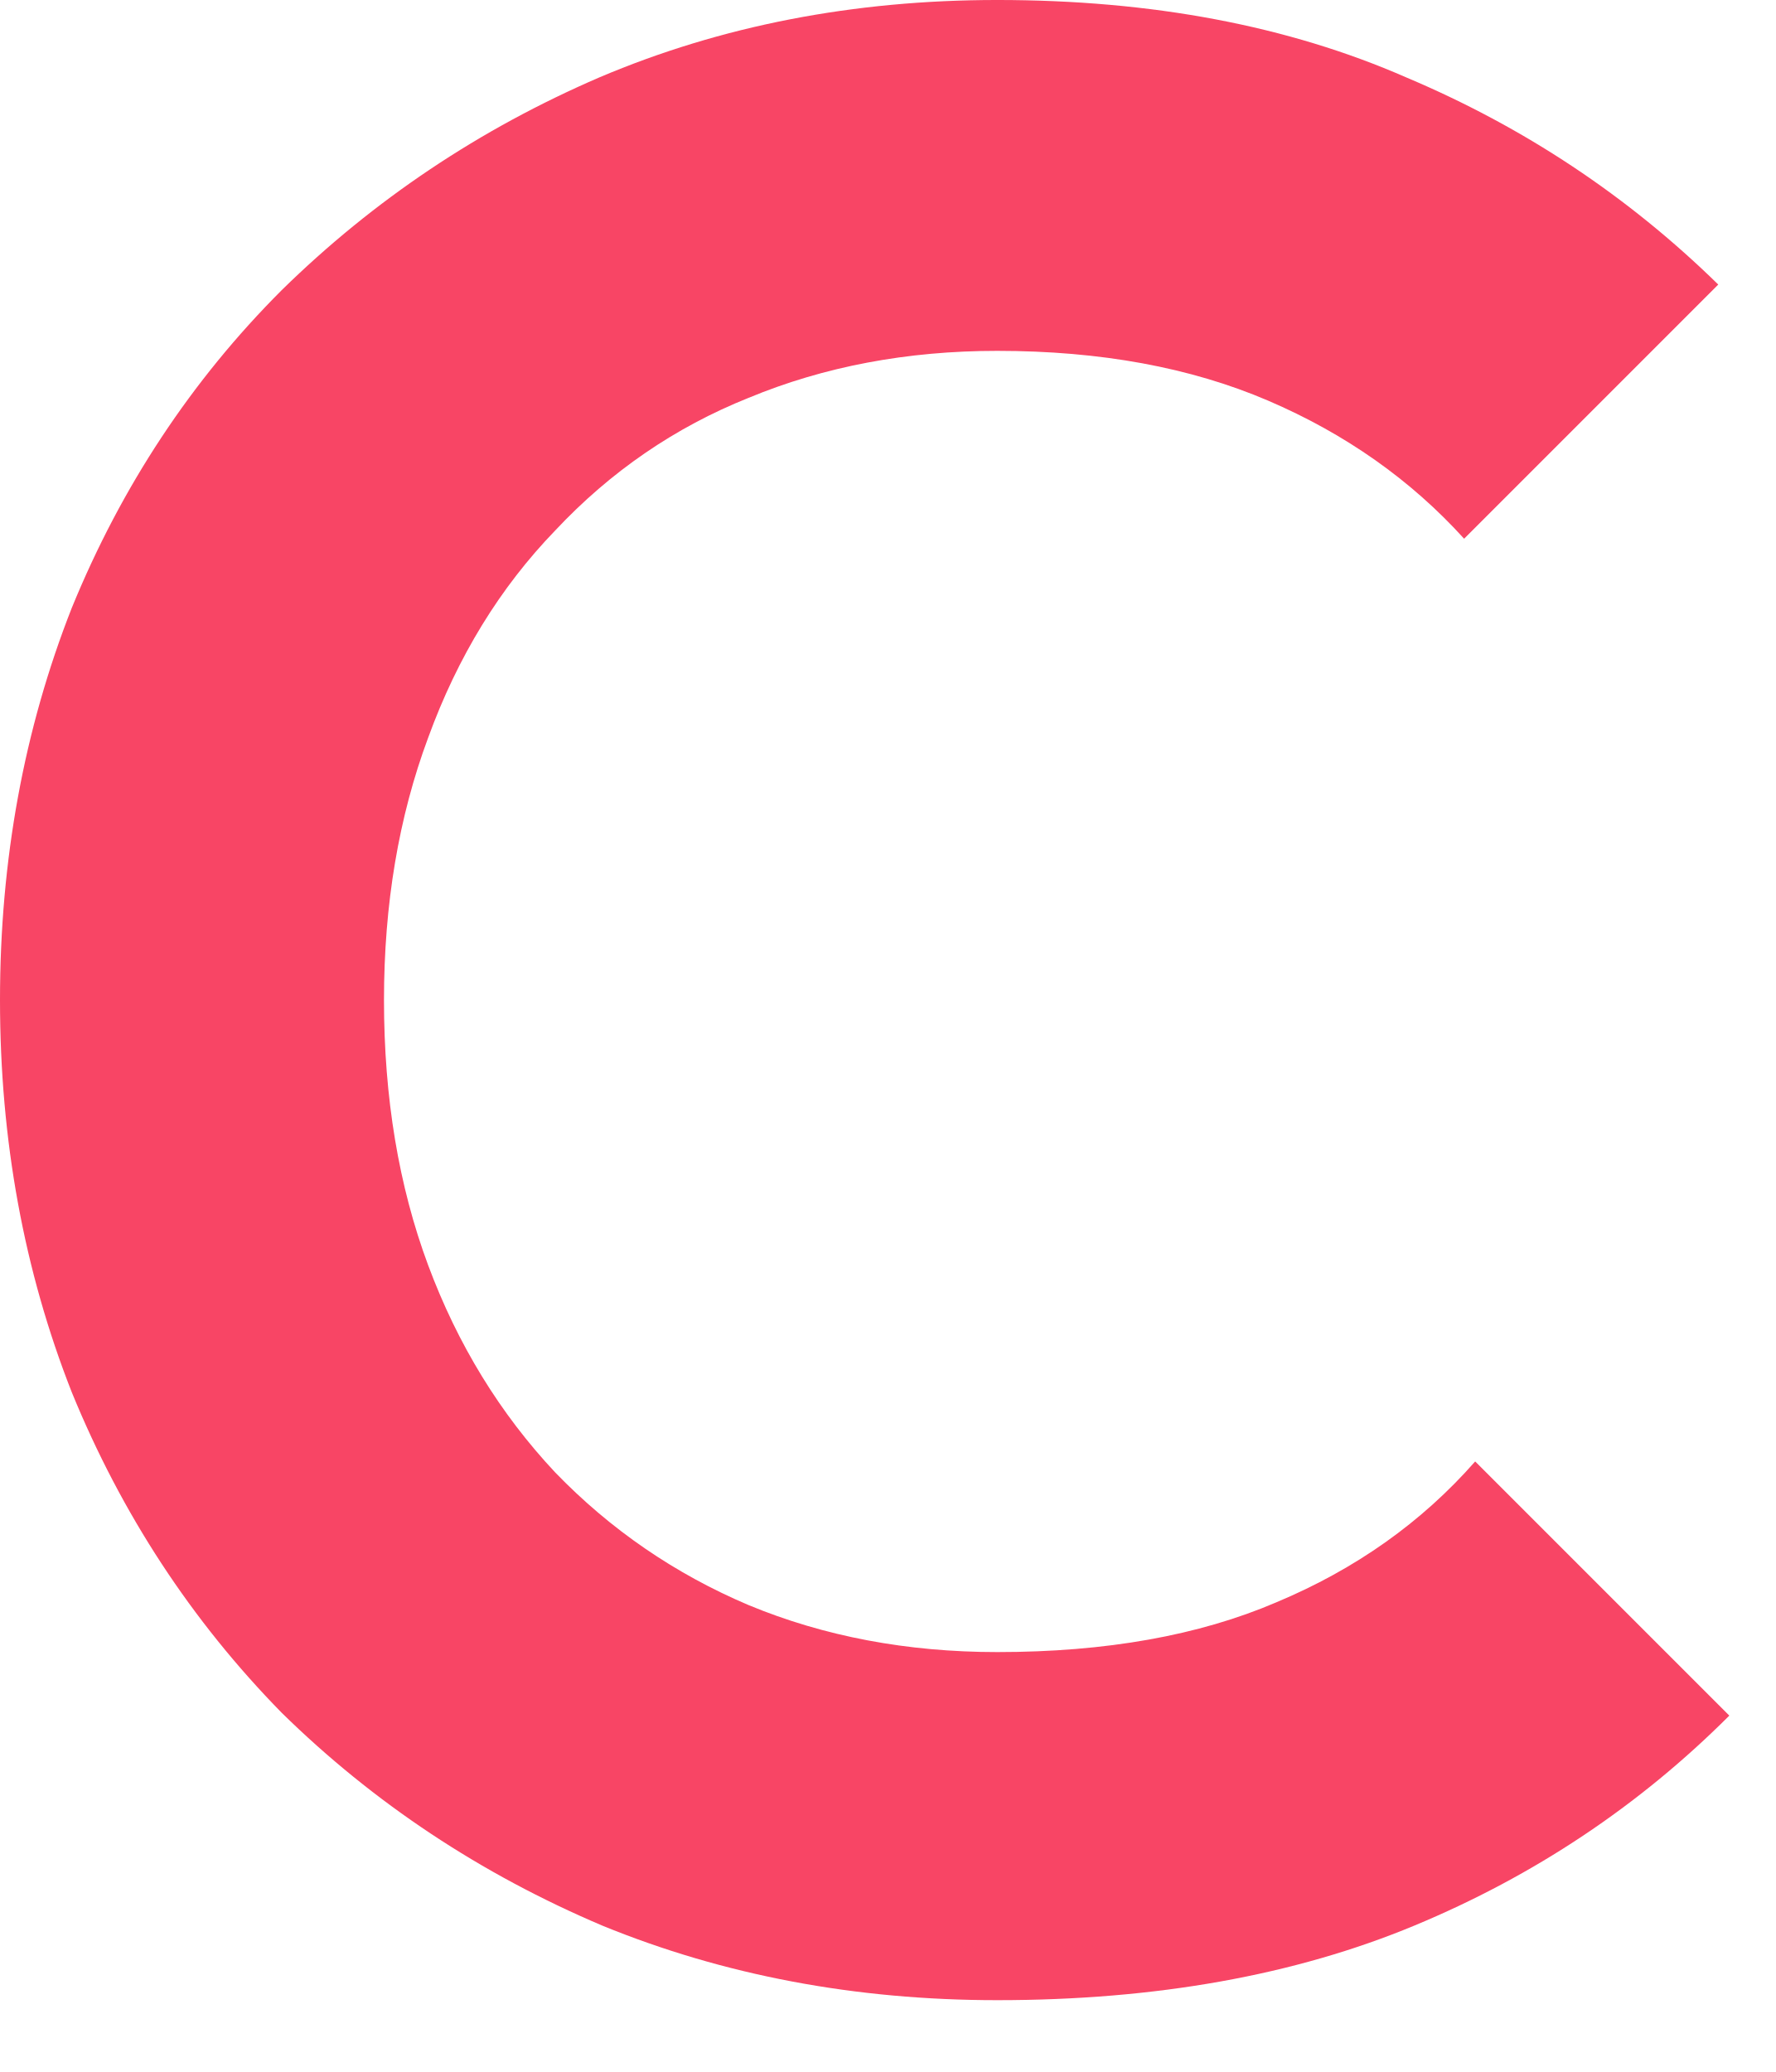
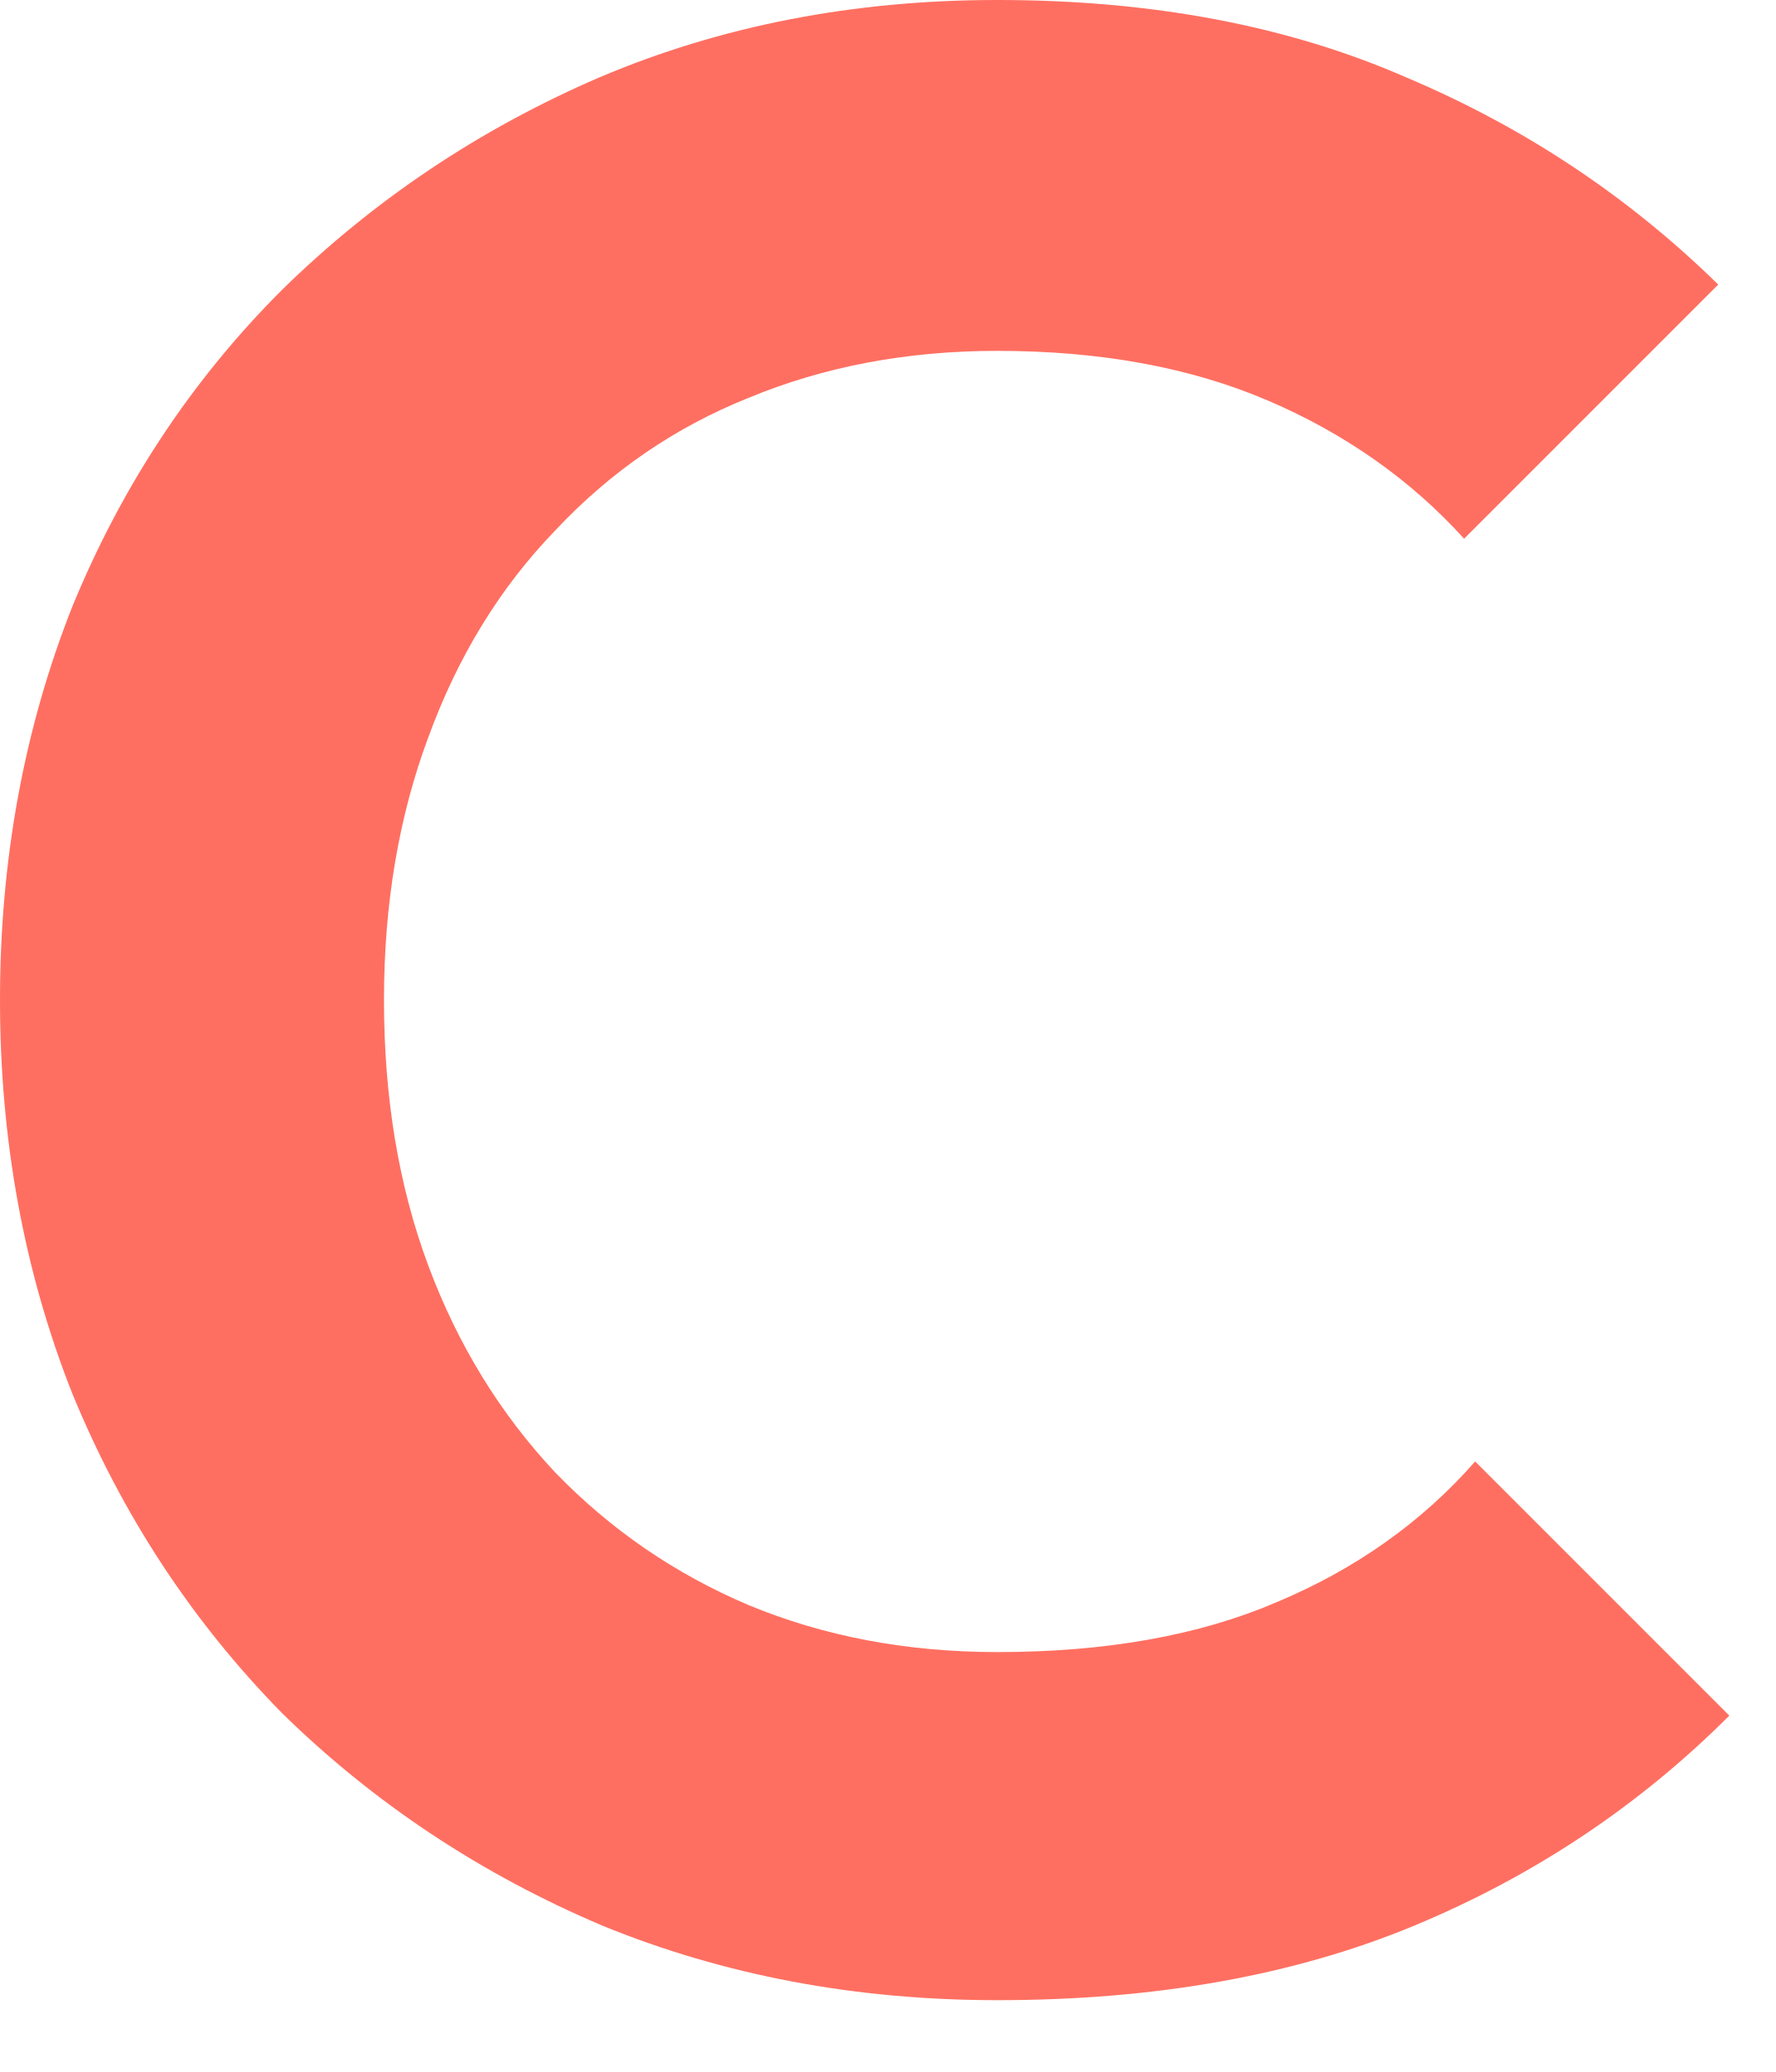
<svg xmlns="http://www.w3.org/2000/svg" width="18" height="21" viewBox="0 0 18 21" fill="none">
-   <path d="M10.108 20.272C8.671 20.272 7.336 20.02 6.104 19.516C4.872 18.993 3.789 18.275 2.856 17.36C1.941 16.427 1.232 15.344 0.728 14.112C0.243 12.88 -1.07288e-05 11.555 -1.07288e-05 10.136C-1.07288e-05 8.717 0.243 7.392 0.728 6.16C1.232 4.928 1.941 3.855 2.856 2.94C3.789 2.025 4.863 1.307 6.076 0.784C7.308 0.261 8.652 -5.79357e-05 10.108 -5.79357e-05C11.676 -5.79357e-05 13.057 0.261 14.252 0.784C15.447 1.288 16.501 1.988 17.416 2.884L14.84 5.46C14.299 4.863 13.636 4.396 12.852 4.06C12.068 3.724 11.153 3.556 10.108 3.556C9.193 3.556 8.353 3.715 7.588 4.032C6.841 4.331 6.188 4.779 5.628 5.376C5.068 5.955 4.639 6.655 4.34 7.476C4.041 8.279 3.892 9.165 3.892 10.136C3.892 11.125 4.041 12.021 4.34 12.824C4.639 13.627 5.068 14.327 5.628 14.924C6.188 15.503 6.841 15.951 7.588 16.268C8.353 16.585 9.193 16.744 10.108 16.744C11.209 16.744 12.152 16.576 12.936 16.24C13.739 15.904 14.411 15.428 14.952 14.812L17.528 17.388C16.613 18.303 15.549 19.012 14.336 19.516C13.123 20.02 11.713 20.272 10.108 20.272Z" fill="#F84565" />
+   <path d="M10.108 20.272C8.671 20.272 7.336 20.02 6.104 19.516C4.872 18.993 3.789 18.275 2.856 17.36C1.941 16.427 1.232 15.344 0.728 14.112C0.243 12.88 -1.07288e-05 11.555 -1.07288e-05 10.136C-1.07288e-05 8.717 0.243 7.392 0.728 6.16C1.232 4.928 1.941 3.855 2.856 2.94C3.789 2.025 4.863 1.307 6.076 0.784C7.308 0.261 8.652 -5.79357e-05 10.108 -5.79357e-05C11.676 -5.79357e-05 13.057 0.261 14.252 0.784C15.447 1.288 16.501 1.988 17.416 2.884L14.84 5.46C14.299 4.863 13.636 4.396 12.852 4.06C12.068 3.724 11.153 3.556 10.108 3.556C9.193 3.556 8.353 3.715 7.588 4.032C6.841 4.331 6.188 4.779 5.628 5.376C5.068 5.955 4.639 6.655 4.34 7.476C4.041 8.279 3.892 9.165 3.892 10.136C3.892 11.125 4.041 12.021 4.34 12.824C4.639 13.627 5.068 14.327 5.628 14.924C6.188 15.503 6.841 15.951 7.588 16.268C8.353 16.585 9.193 16.744 10.108 16.744C11.209 16.744 12.152 16.576 12.936 16.24C13.739 15.904 14.411 15.428 14.952 14.812L17.528 17.388C16.613 18.303 15.549 19.012 14.336 19.516C13.123 20.02 11.713 20.272 10.108 20.272Z" fill="#FF6F61" />
</svg>
